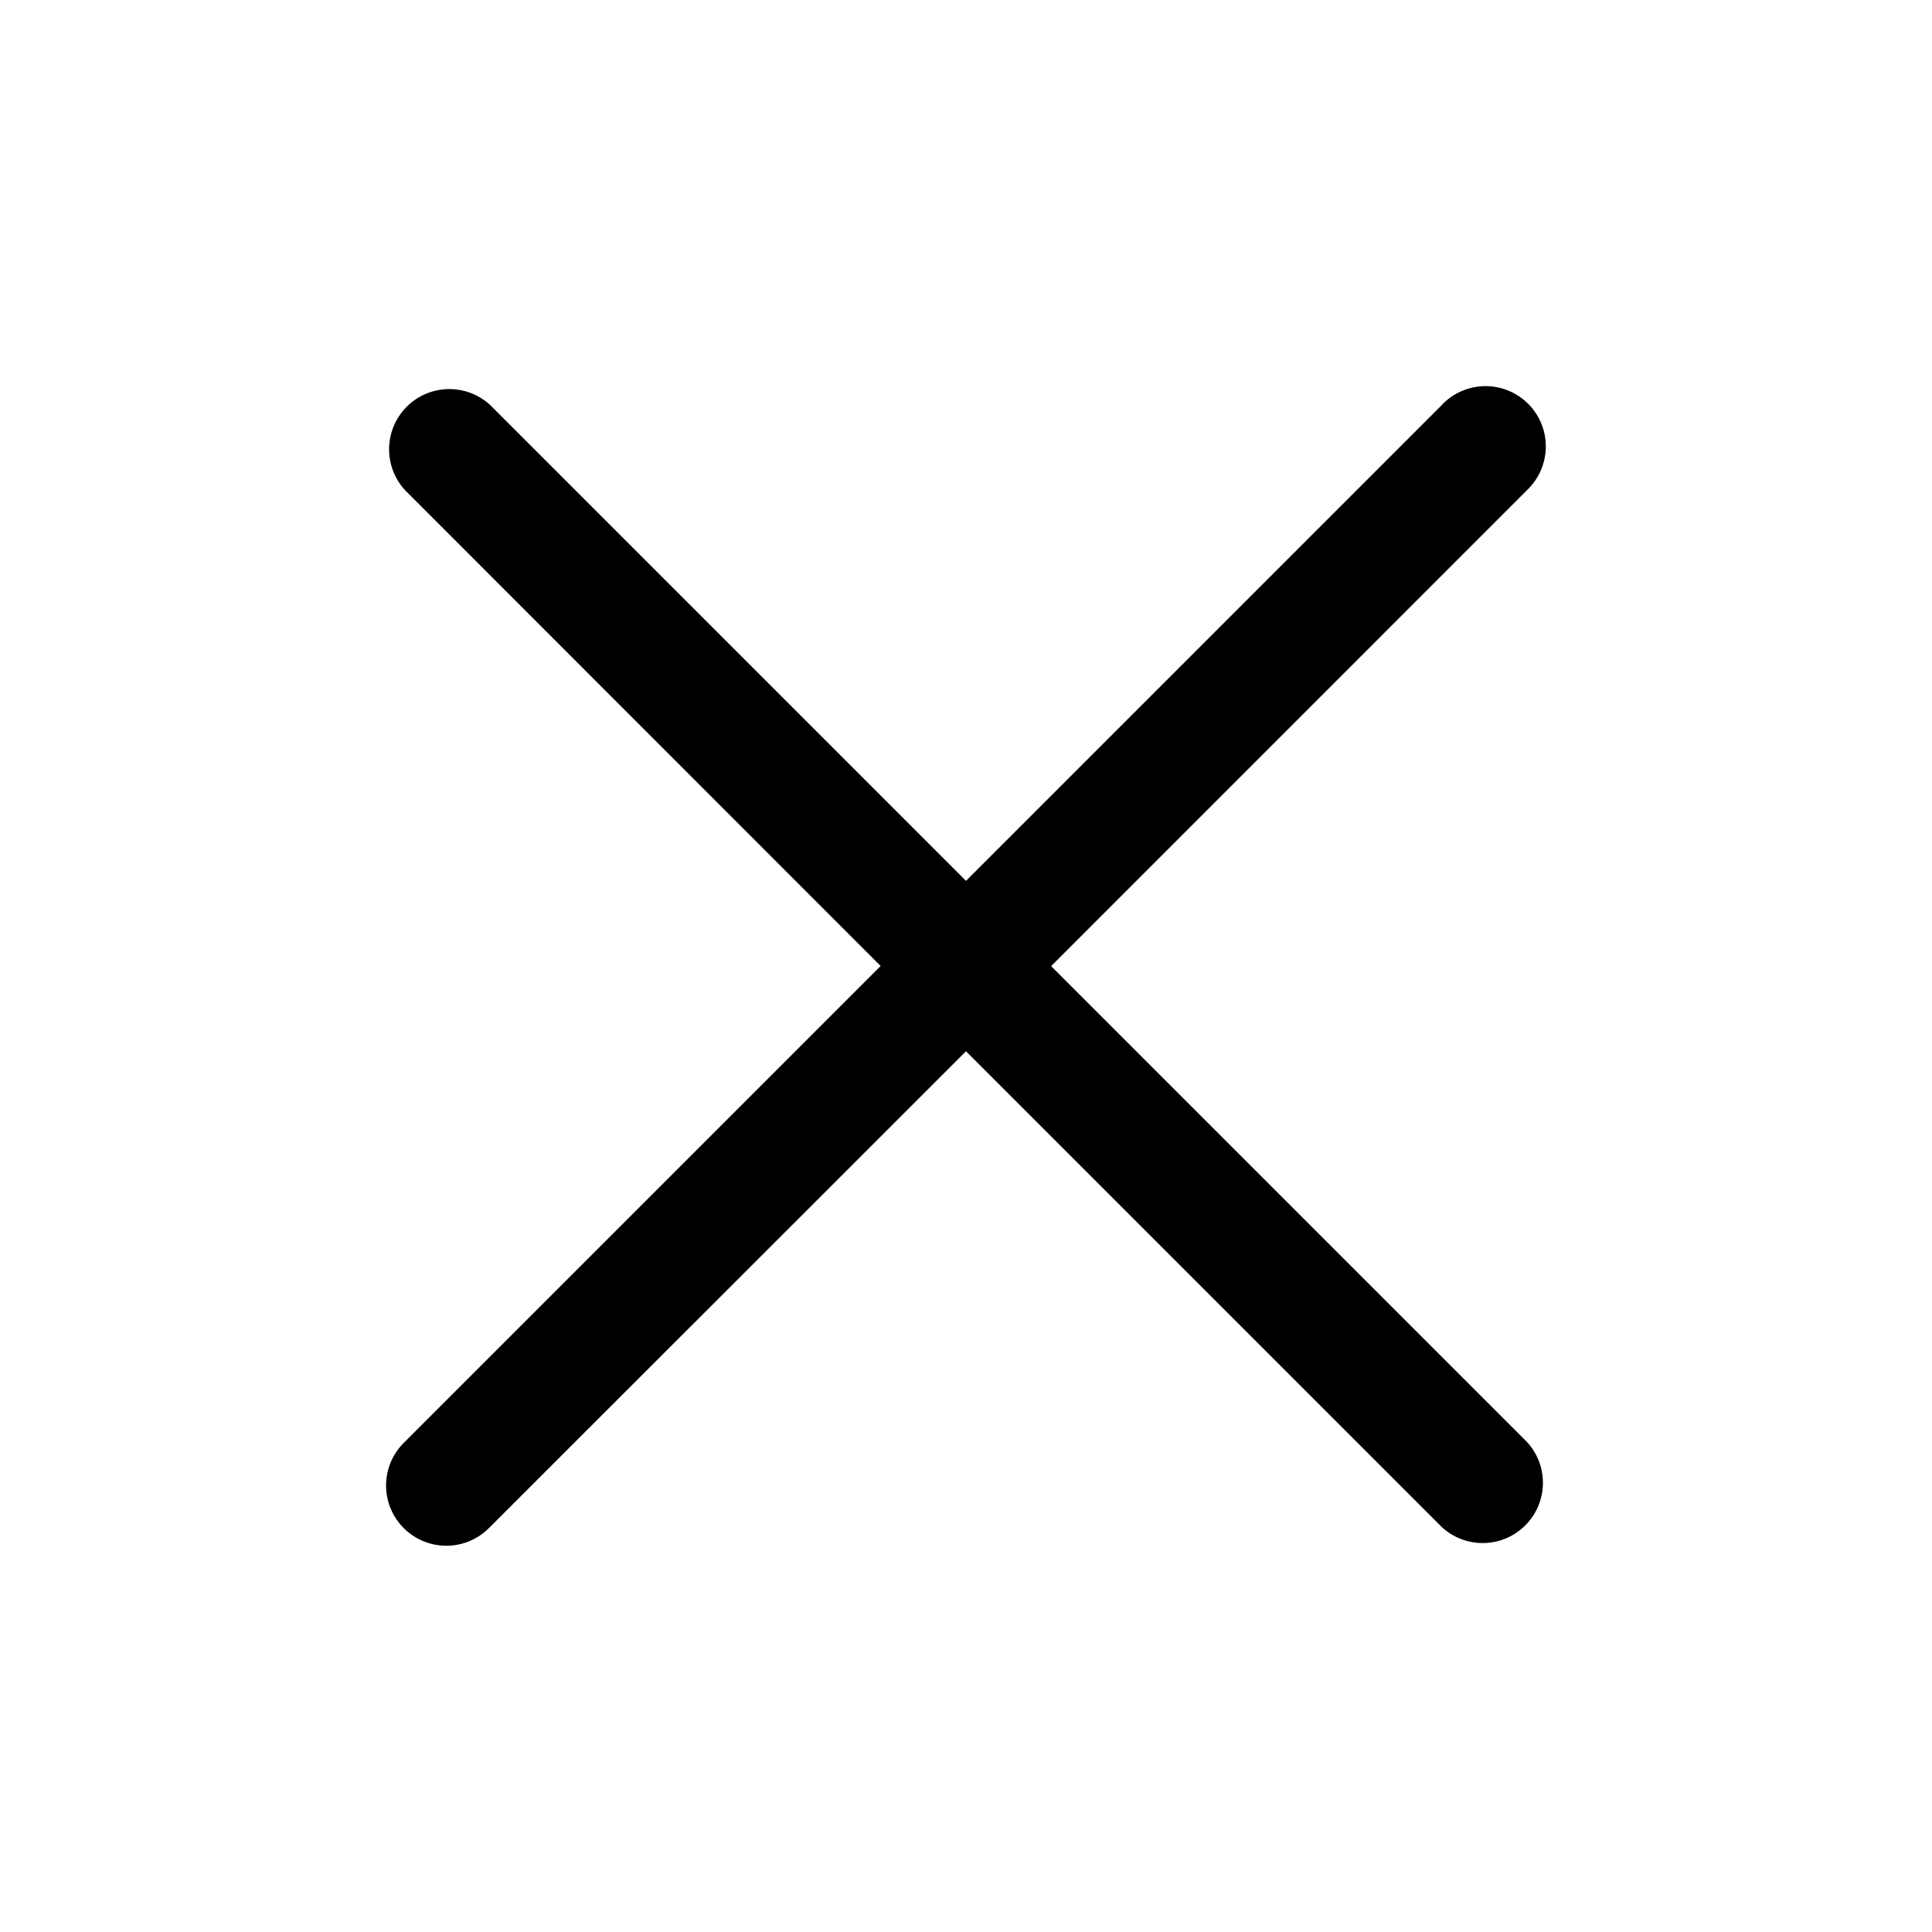
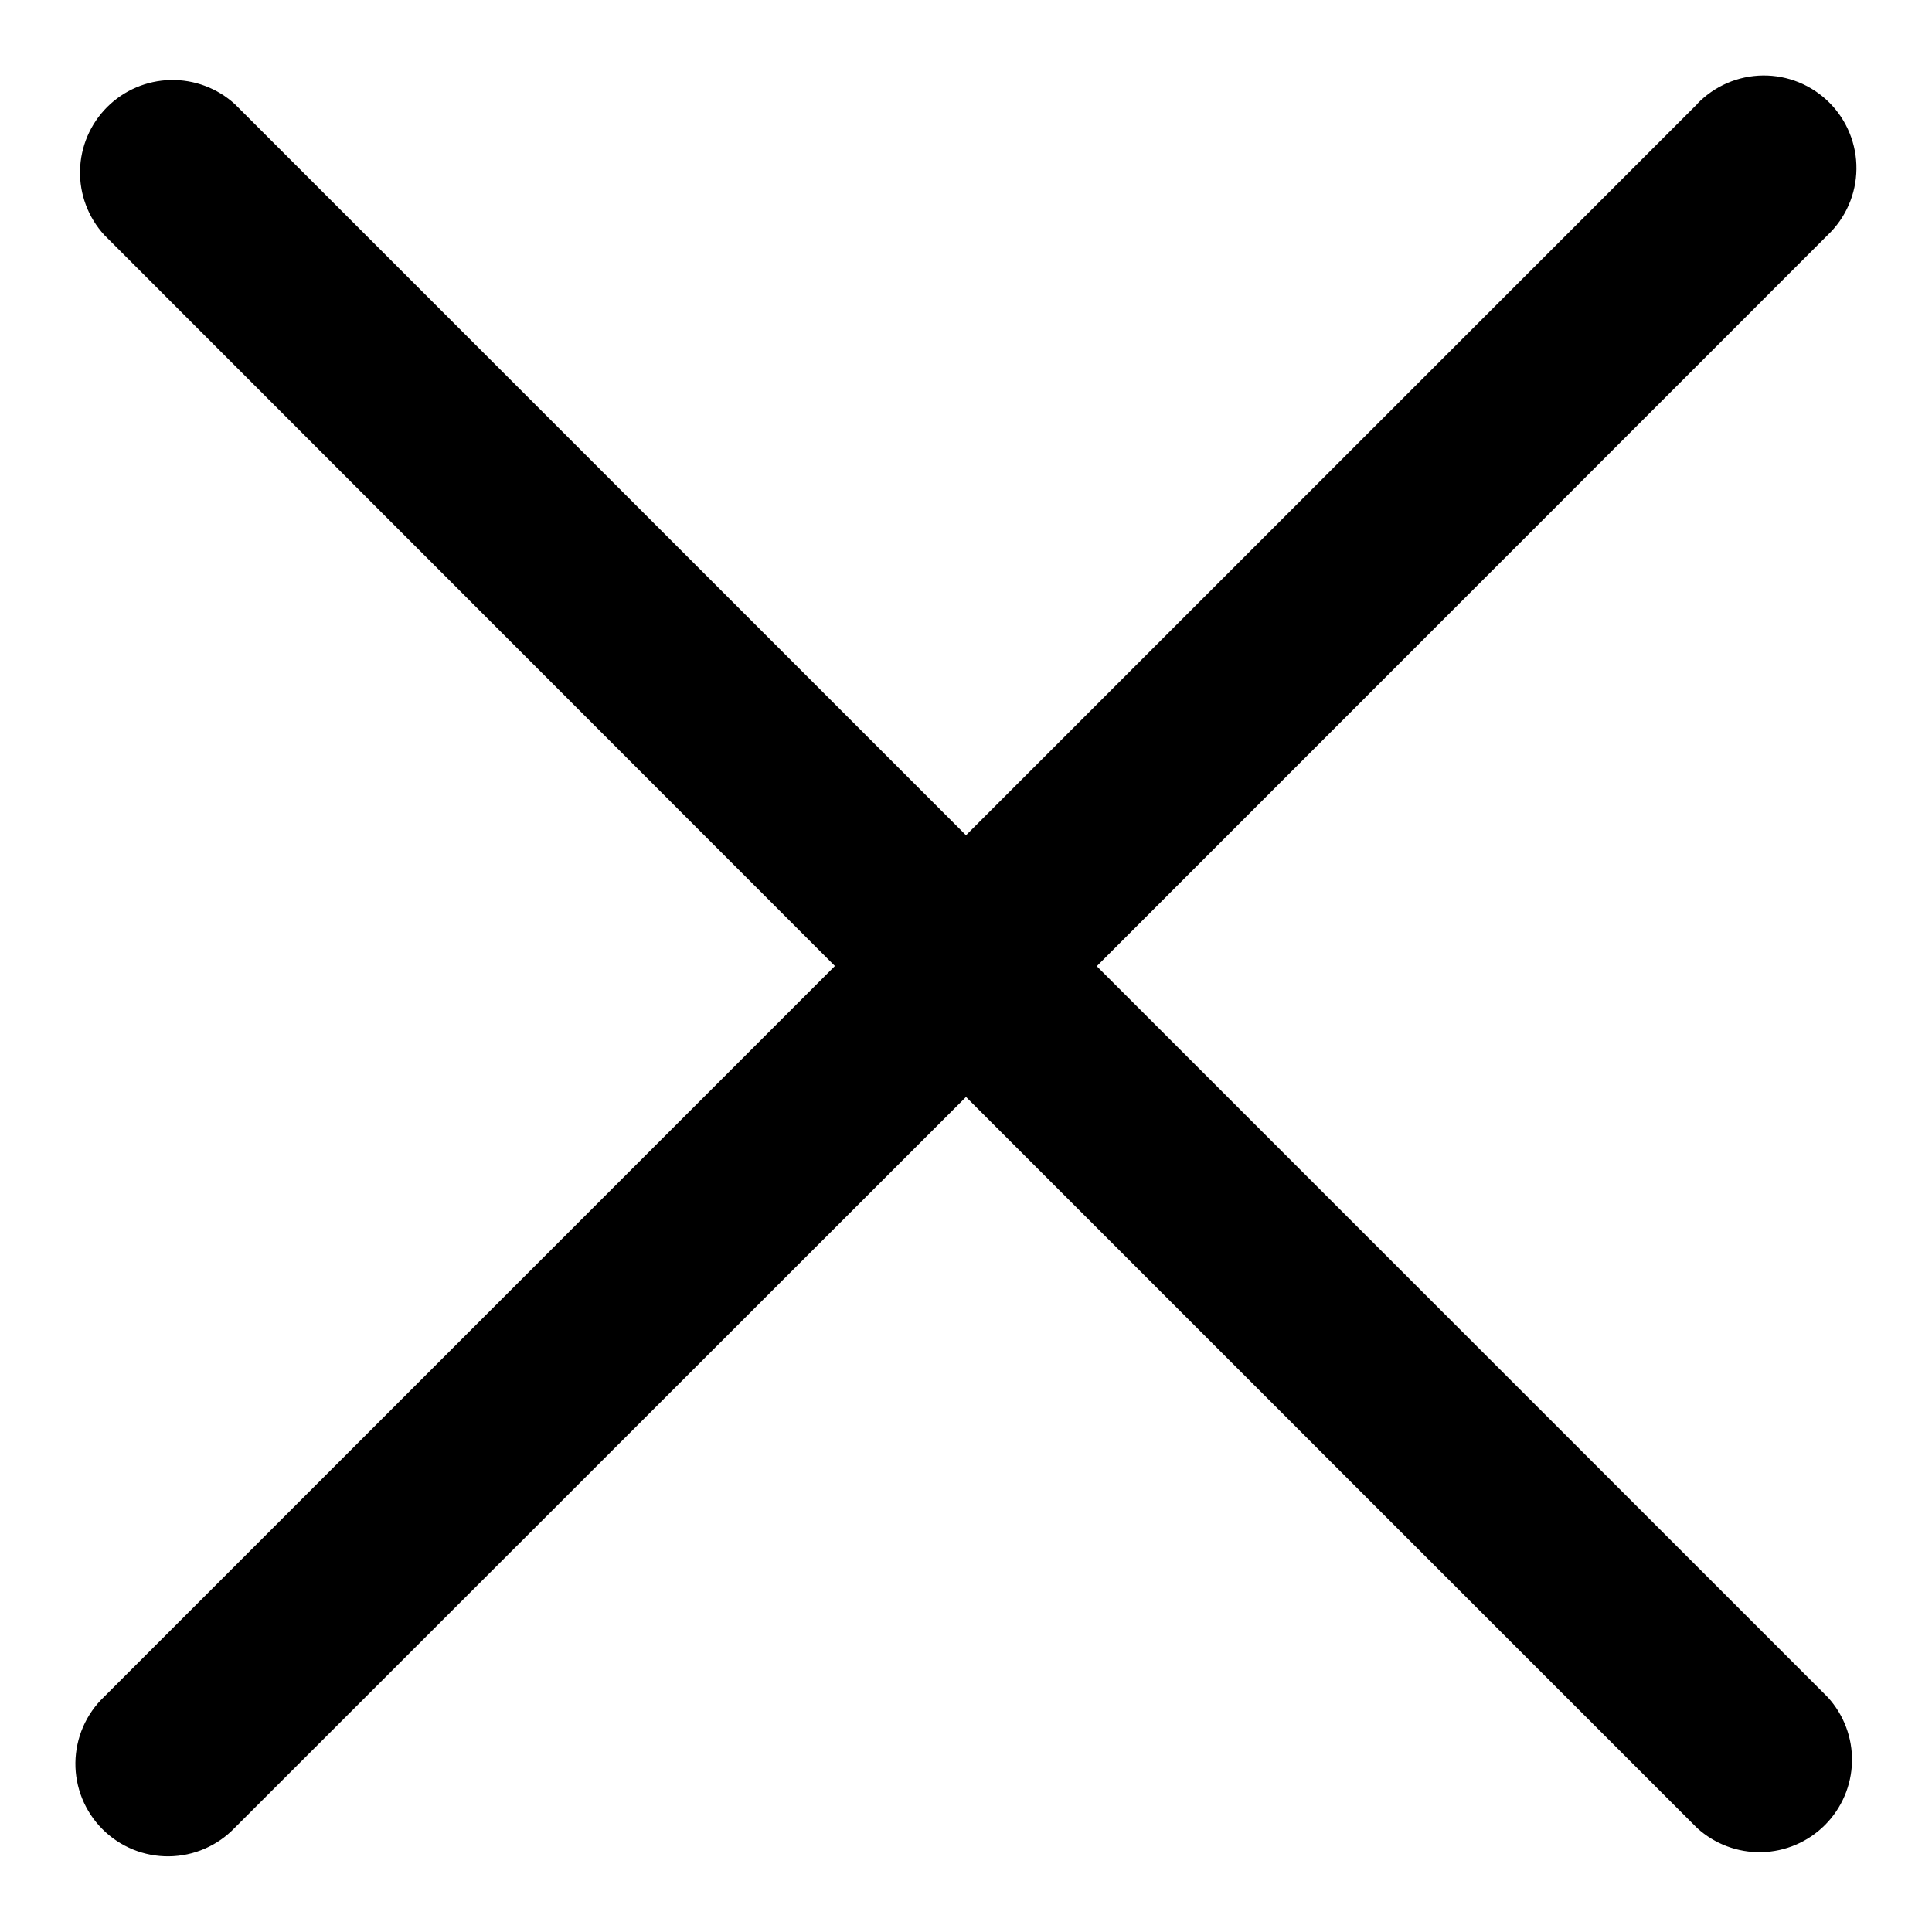
<svg xmlns="http://www.w3.org/2000/svg" version="1.1" width="1024" height="1024" viewBox="0 0 1024 1024">
  <g id="icomoon-ignore">
</g>
-   <path d="M764.288 214.591l-252.288 252.289-252.287-252.289c-6.068-5.553-14.044-8.55-22.267-8.368s-16.059 3.53-21.875 9.346c-5.816 5.816-9.164 13.652-9.346 21.875s2.815 16.199 8.368 22.267l252.159 252.289-252.223 252.224c-3.081 2.934-5.545 6.458-7.245 10.362-1.7 3.901-2.603 8.106-2.656 12.362s0.746 8.48 2.349 12.422c1.603 3.942 3.979 7.526 6.986 10.538 3.008 3.014 6.587 5.392 10.528 7.002s8.164 2.413 12.42 2.368c4.256-0.048 8.46-0.944 12.365-2.64 3.905-1.693 7.431-4.154 10.372-7.229l252.351-252.224 252.288 252.288c6.067 5.552 14.045 8.55 22.269 8.368 8.221-0.182 16.058-3.53 21.875-9.347 5.814-5.814 9.162-13.651 9.344-21.875 0.182-8.221-2.816-16.198-8.368-22.266l-252.288-252.288 252.288-252.353c3.082-2.937 5.546-6.46 7.245-10.362 1.702-3.902 2.605-8.105 2.656-12.361 0.054-4.256-0.746-8.48-2.349-12.424s-3.978-7.526-6.986-10.538c-3.008-3.012-6.589-5.393-10.528-7.001-3.942-1.609-8.163-2.413-12.419-2.367s-8.461 0.944-12.365 2.638c-3.907 1.695-7.434 4.153-10.374 7.23v0.064z" />
+   <path d="M899.445 55.258l-387.445 387.447-387.443-387.447c-9.319-8.526-21.566-13.128-34.194-12.85s-24.663 5.421-33.596 14.354c-8.934 8.934-14.071 20.968-14.354 33.596s4.324 24.876 12.85 34.194l387.25 387.447-387.347 387.348c-4.733 4.508-8.517 9.918-11.124 15.912-2.612 5.989-3.996 12.449-4.080 18.984s1.148 13.022 3.608 19.079c2.46 6.052 6.109 11.558 10.728 16.185 4.621 4.631 10.117 8.283 16.169 10.755s12.536 3.705 19.075 3.635c6.535-0.075 12.993-1.448 18.989-4.053 5.995-2.6 11.414-6.38 15.929-11.103l387.545-387.348 387.445 387.445c9.317 8.525 21.567 13.128 34.198 12.85 12.625-0.278 24.661-5.421 33.596-14.356 8.931-8.931 14.070-20.966 14.351-33.596 0.278-12.625-4.326-24.874-12.85-34.193l-387.445-387.445 387.445-387.548c4.734-4.513 8.519-9.922 11.124-15.912 2.615-5.99 4-12.447 4.080-18.982 0.085-6.535-1.148-13.022-3.608-19.082s-6.107-11.558-10.728-16.185c-4.621-4.628-10.117-8.284-16.169-10.753s-12.536-3.705-19.074-3.633-12.995 1.448-18.989 4.050c-5.999 2.604-11.415 6.378-15.932 11.104v0.097z" />
</svg>
